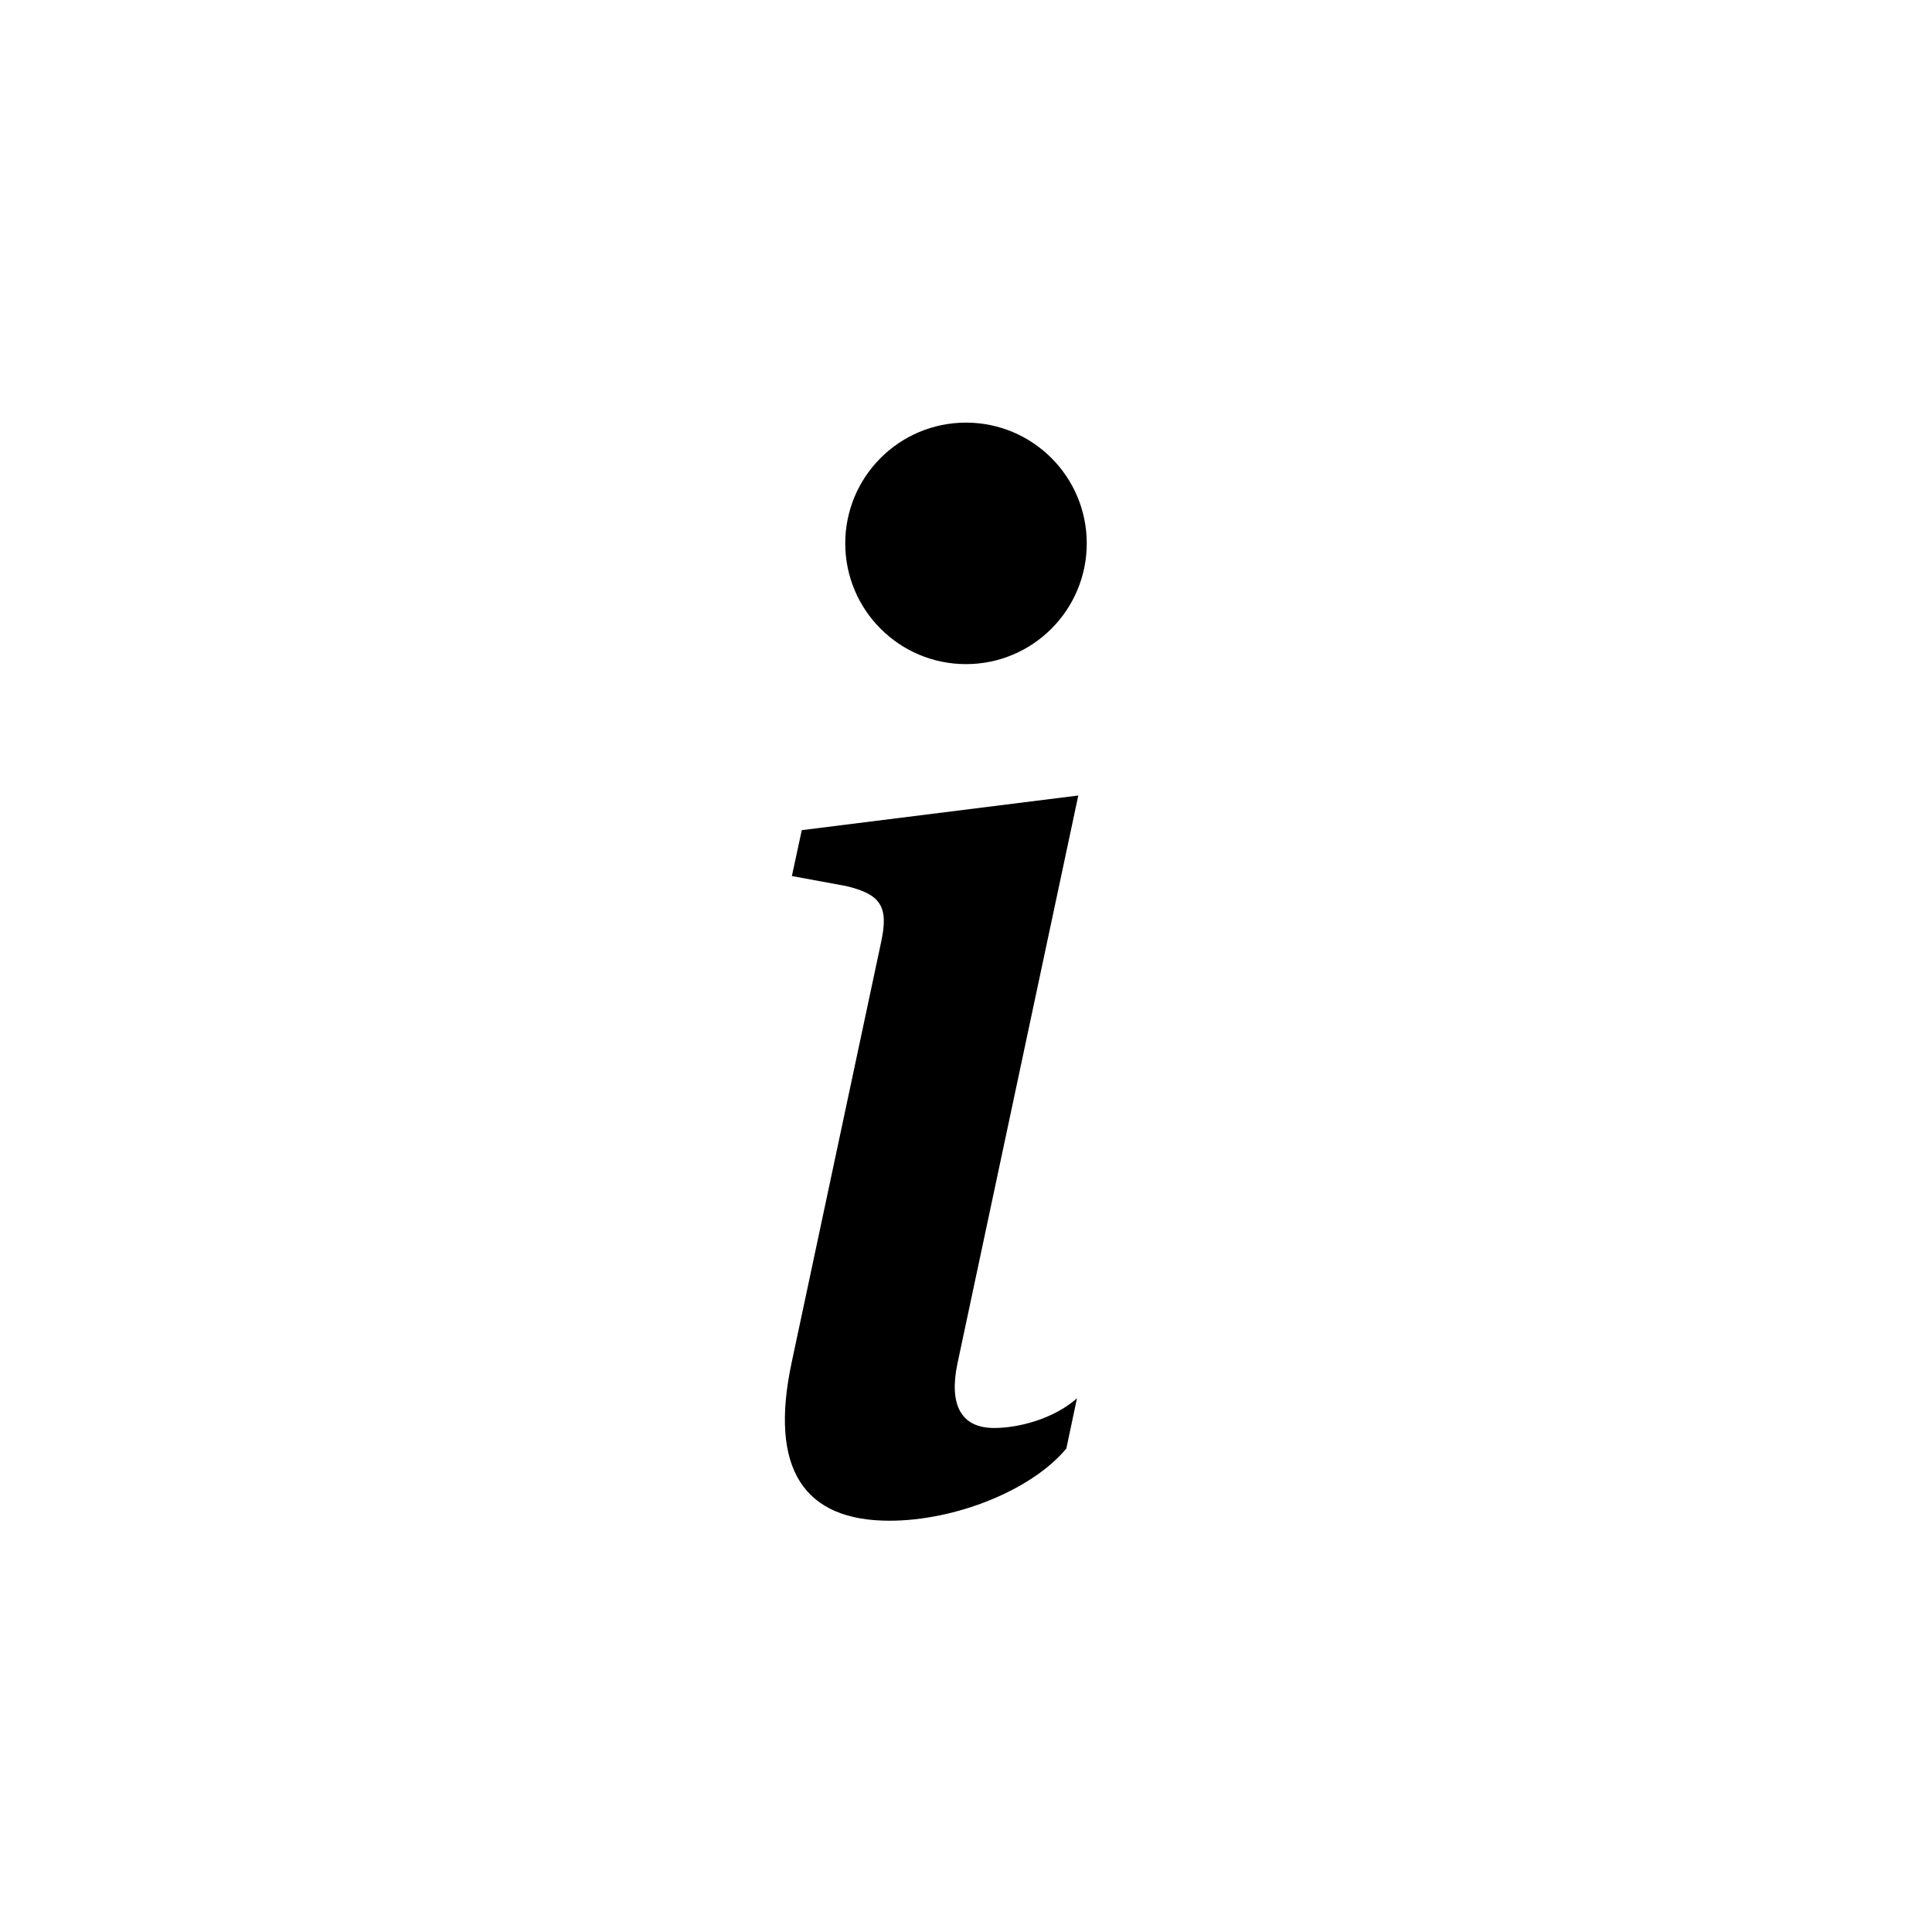
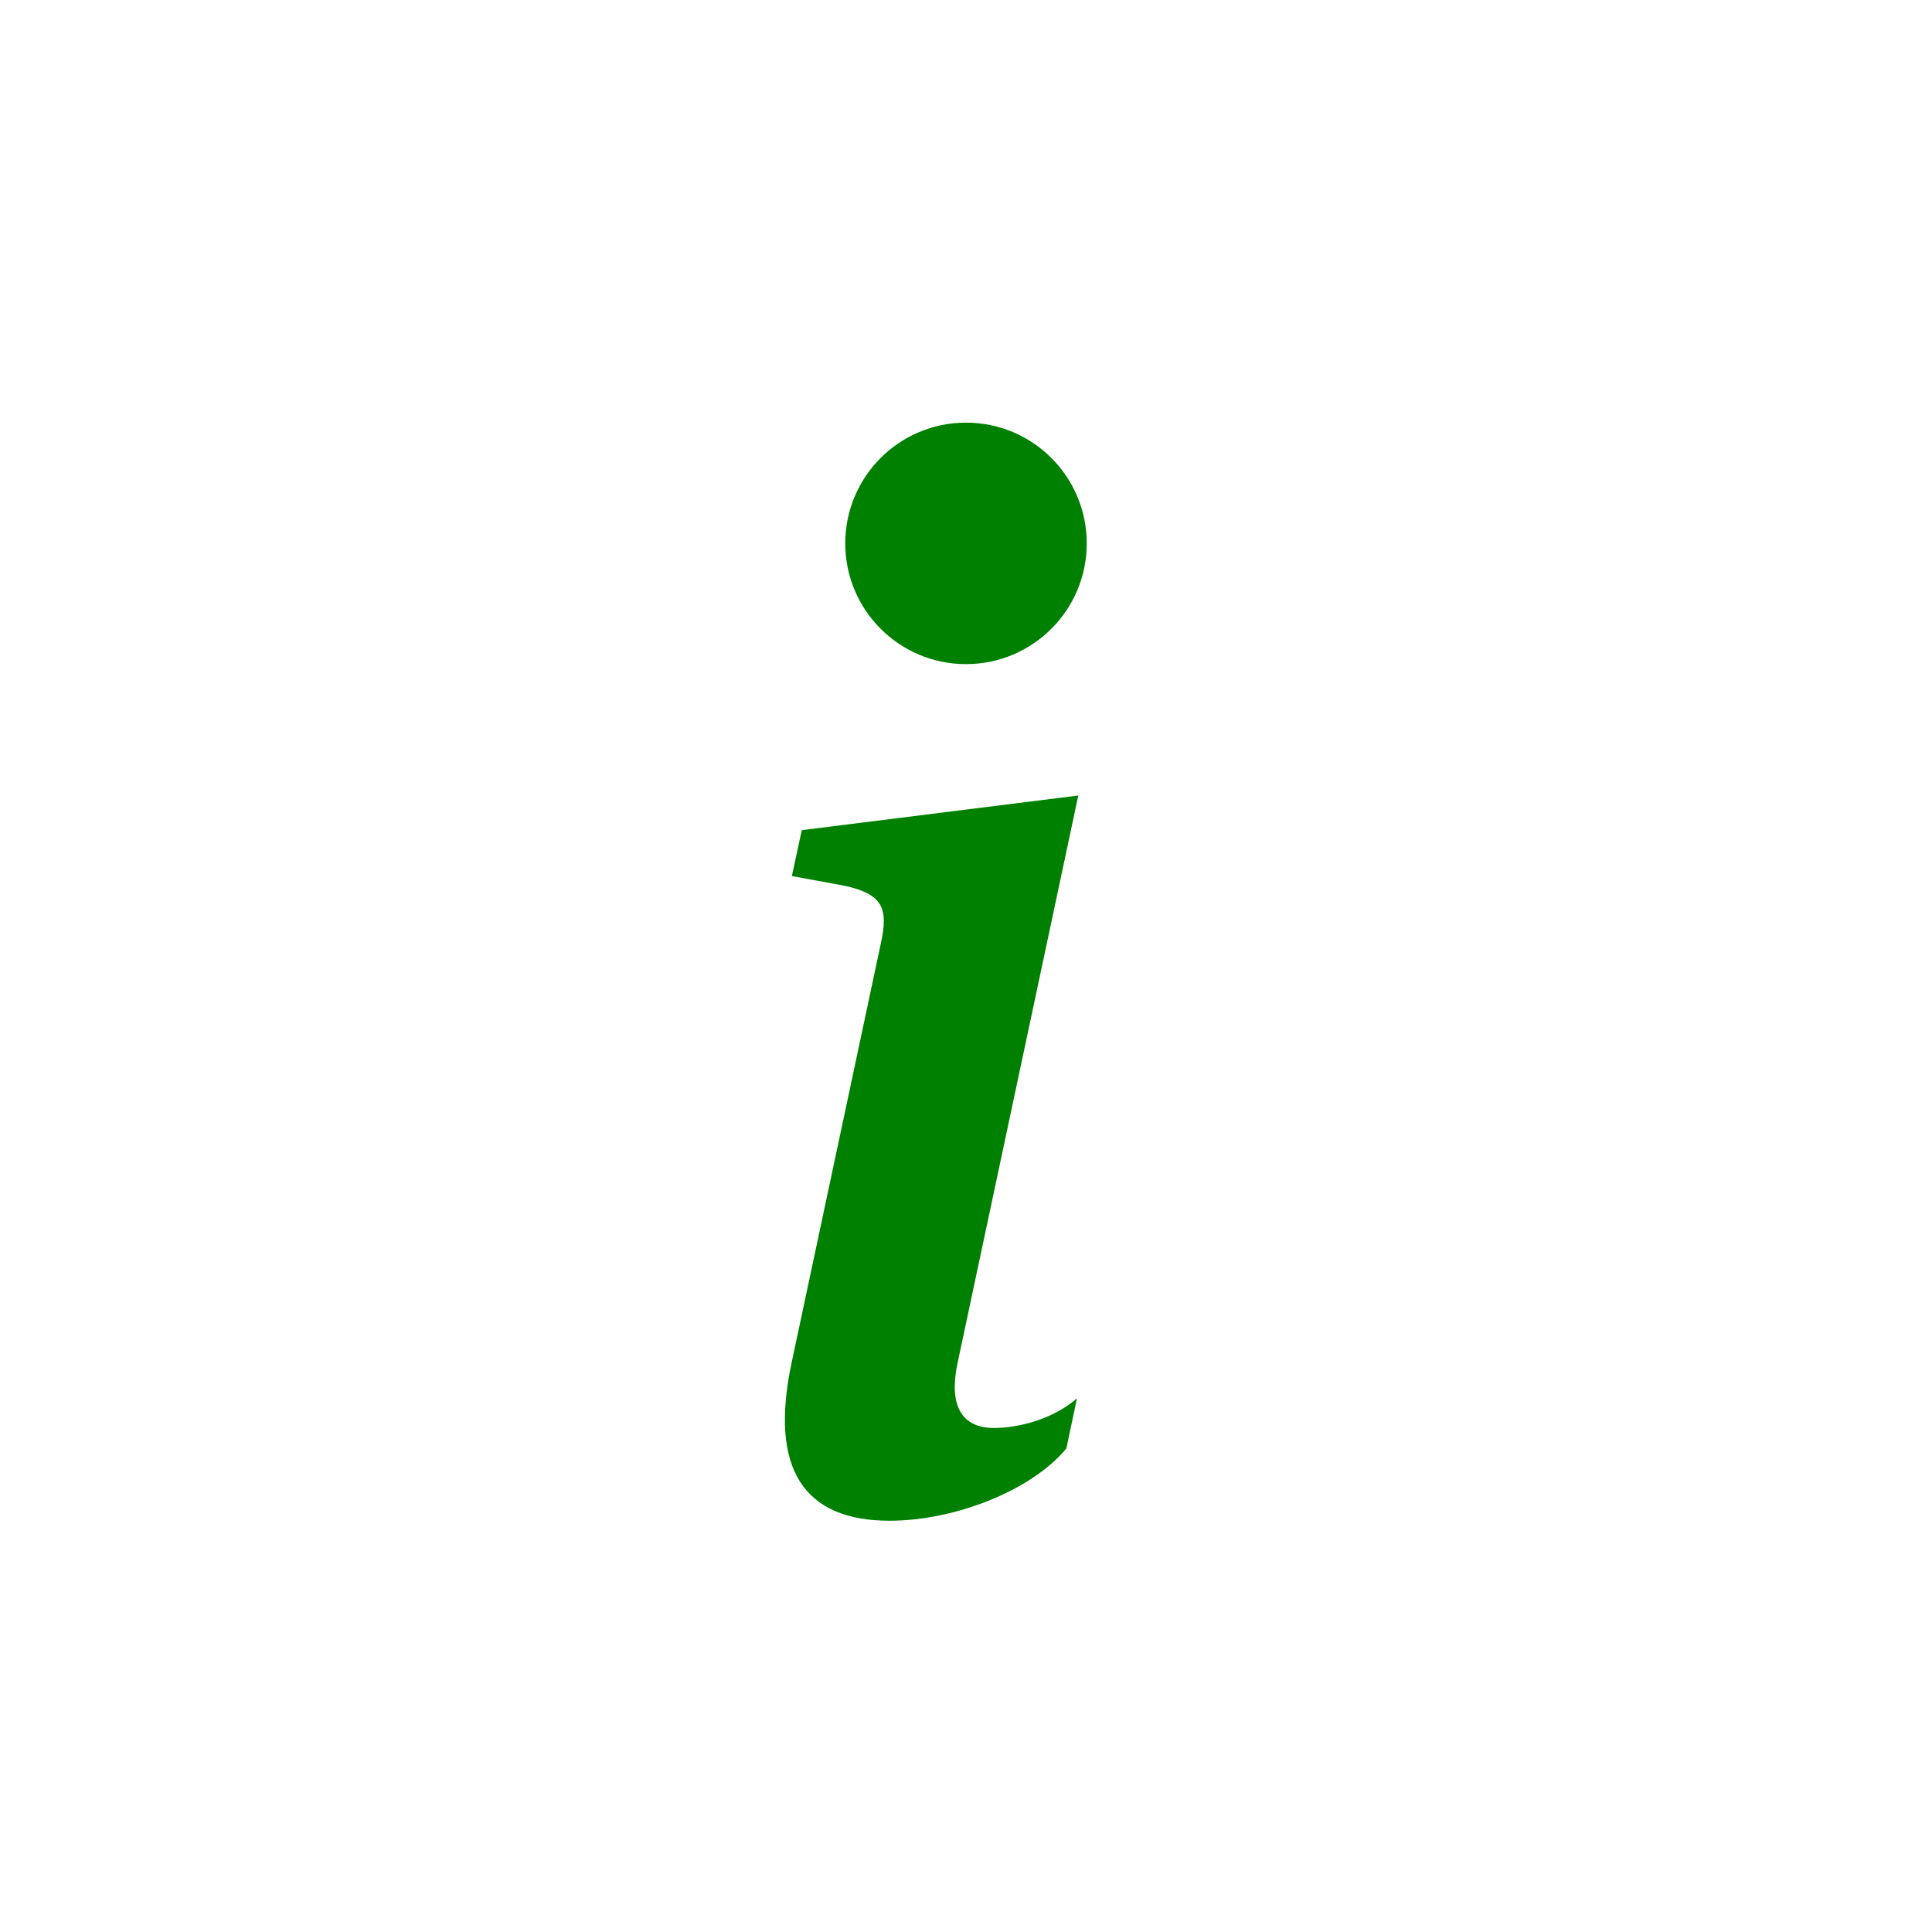
- <svg xmlns="http://www.w3.org/2000/svg" width="16" height="16" fill="currentColor" class="bi bi-info" viewBox="0 0 16 16">
+ <svg xmlns="http://www.w3.org/2000/svg" width="16" height="16" fill="green" class="bi bi-info" viewBox="0 0 16 16">
  <path d="m8.93 6.588-2.29.287-.082.38.45.083c.294.07.352.176.288.469l-.738 3.468c-.194.897.105 1.319.808 1.319.545 0 1.178-.252 1.465-.598l.088-.416c-.2.176-.492.246-.686.246-.275 0-.375-.193-.304-.533L8.93 6.588zM9 4.5a1 1 0 1 1-2 0 1 1 0 0 1 2 0z" />
</svg>
